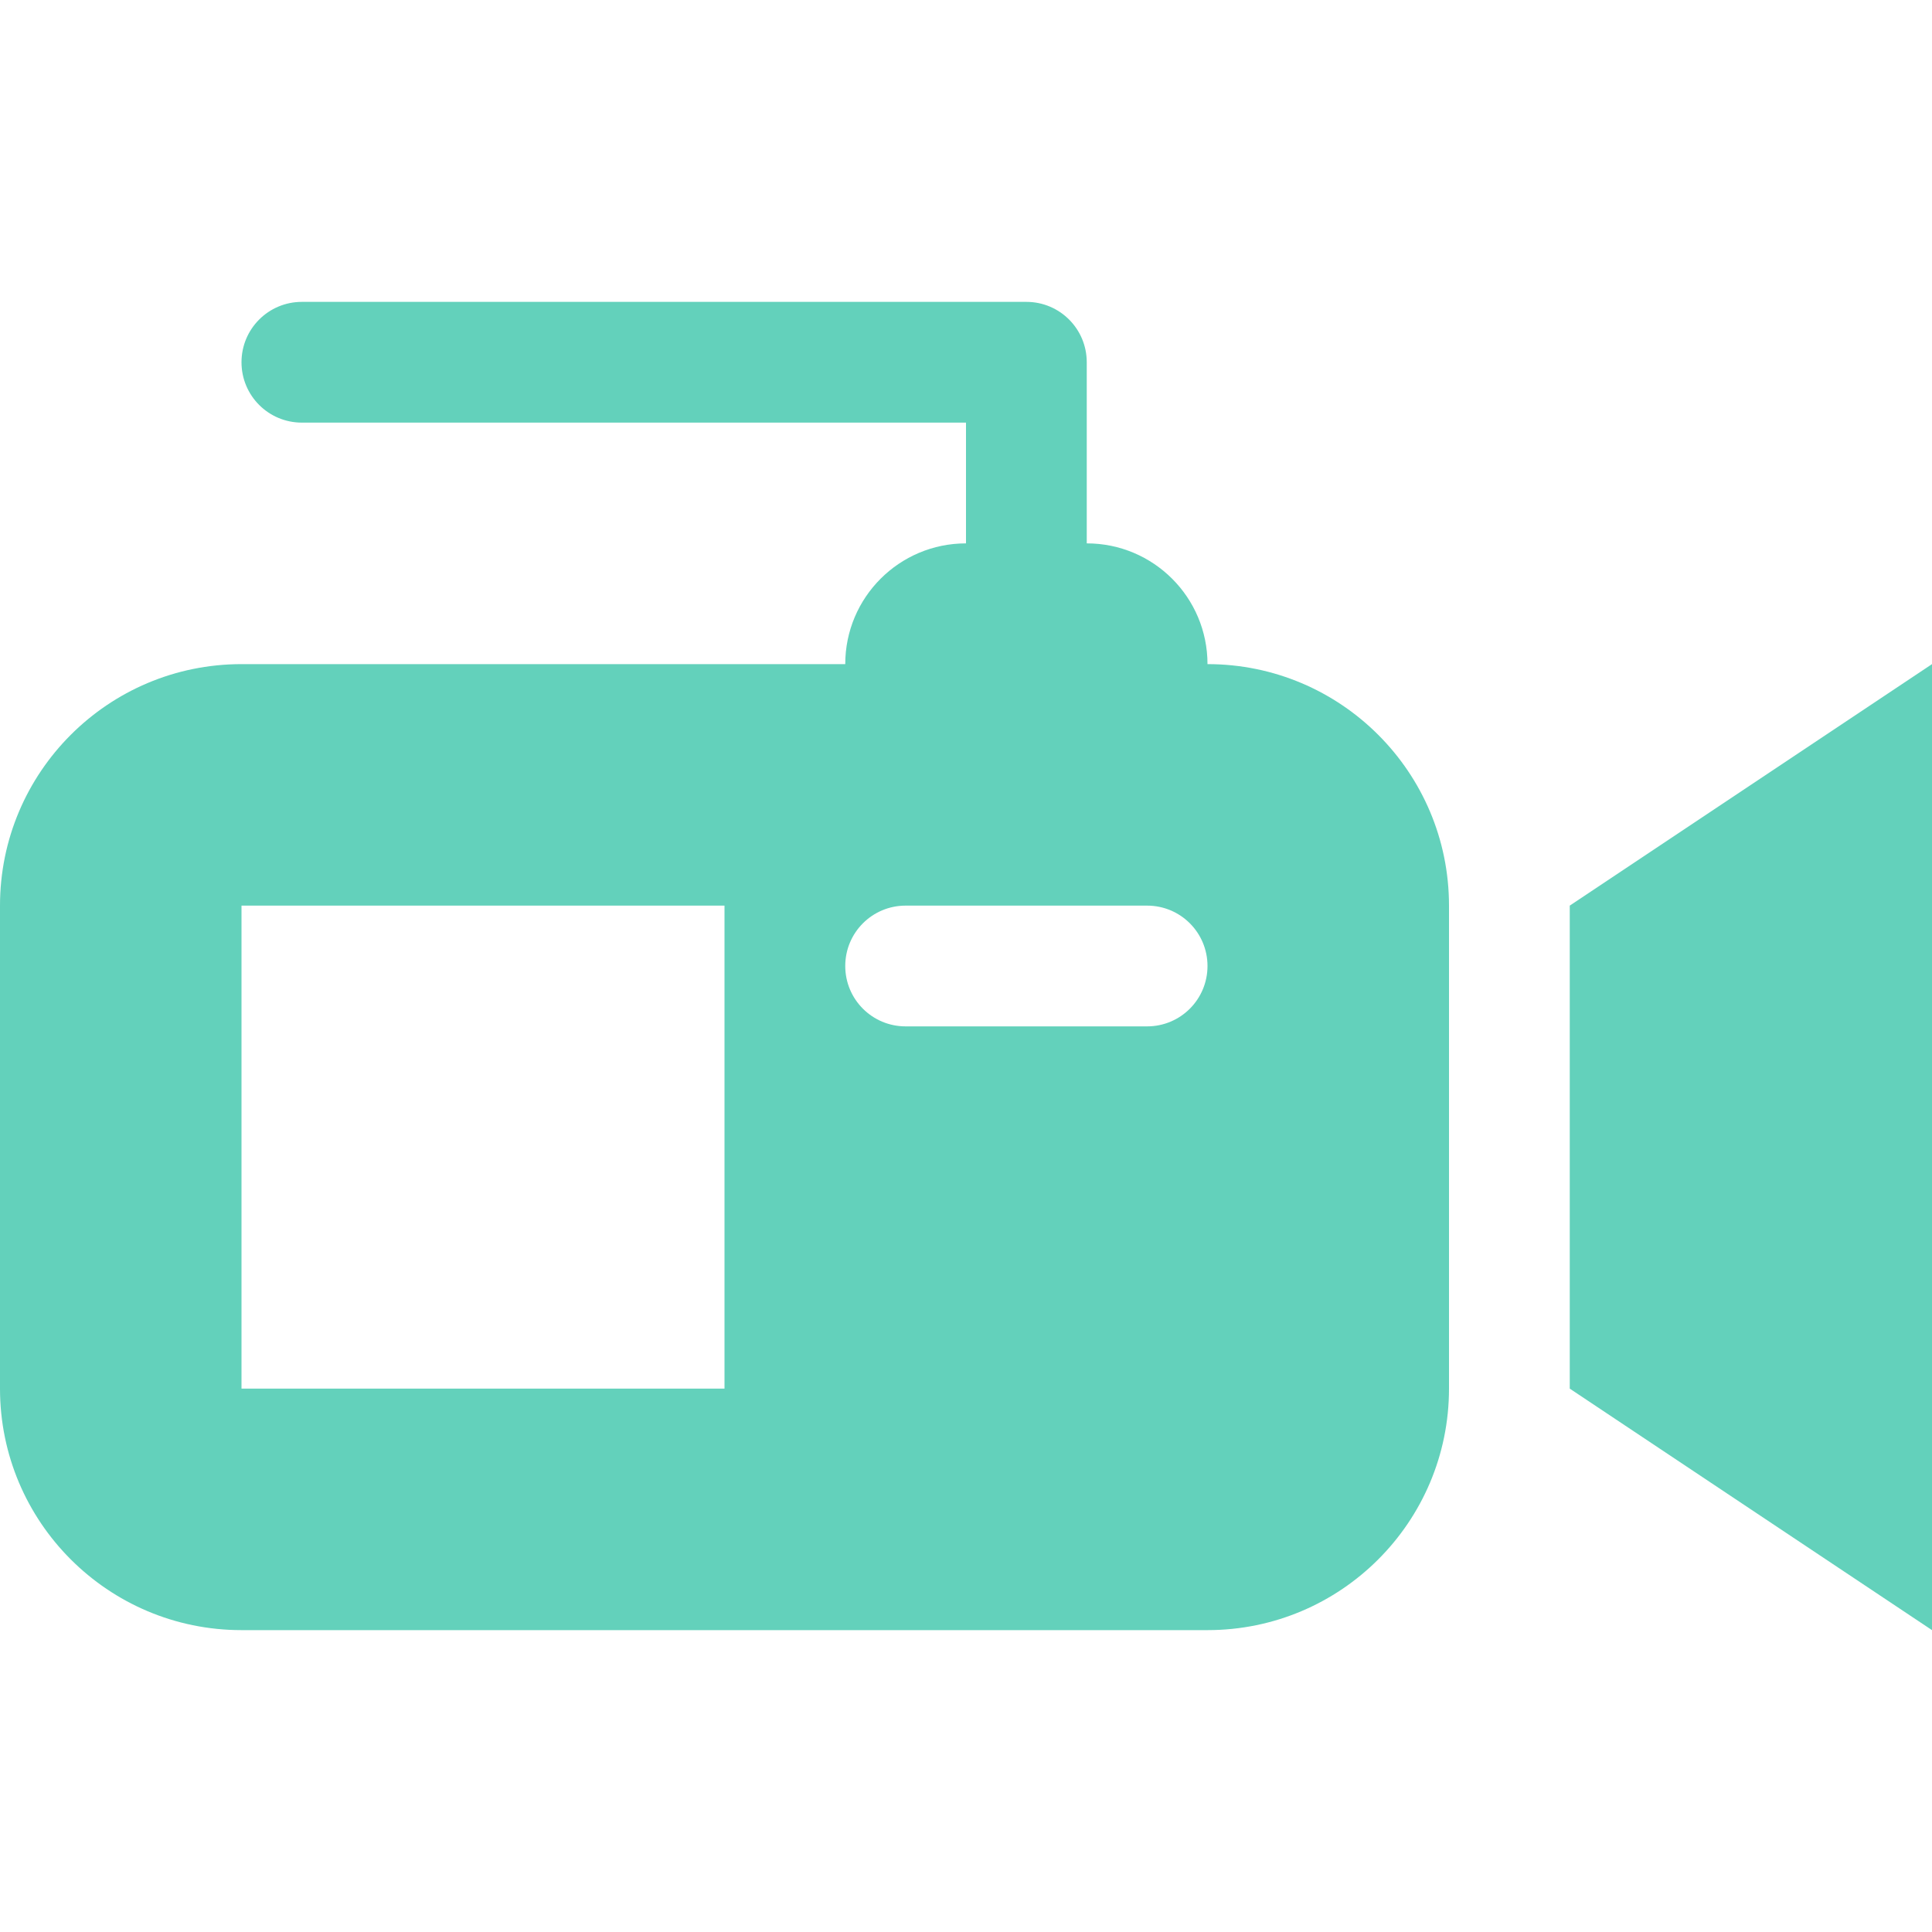
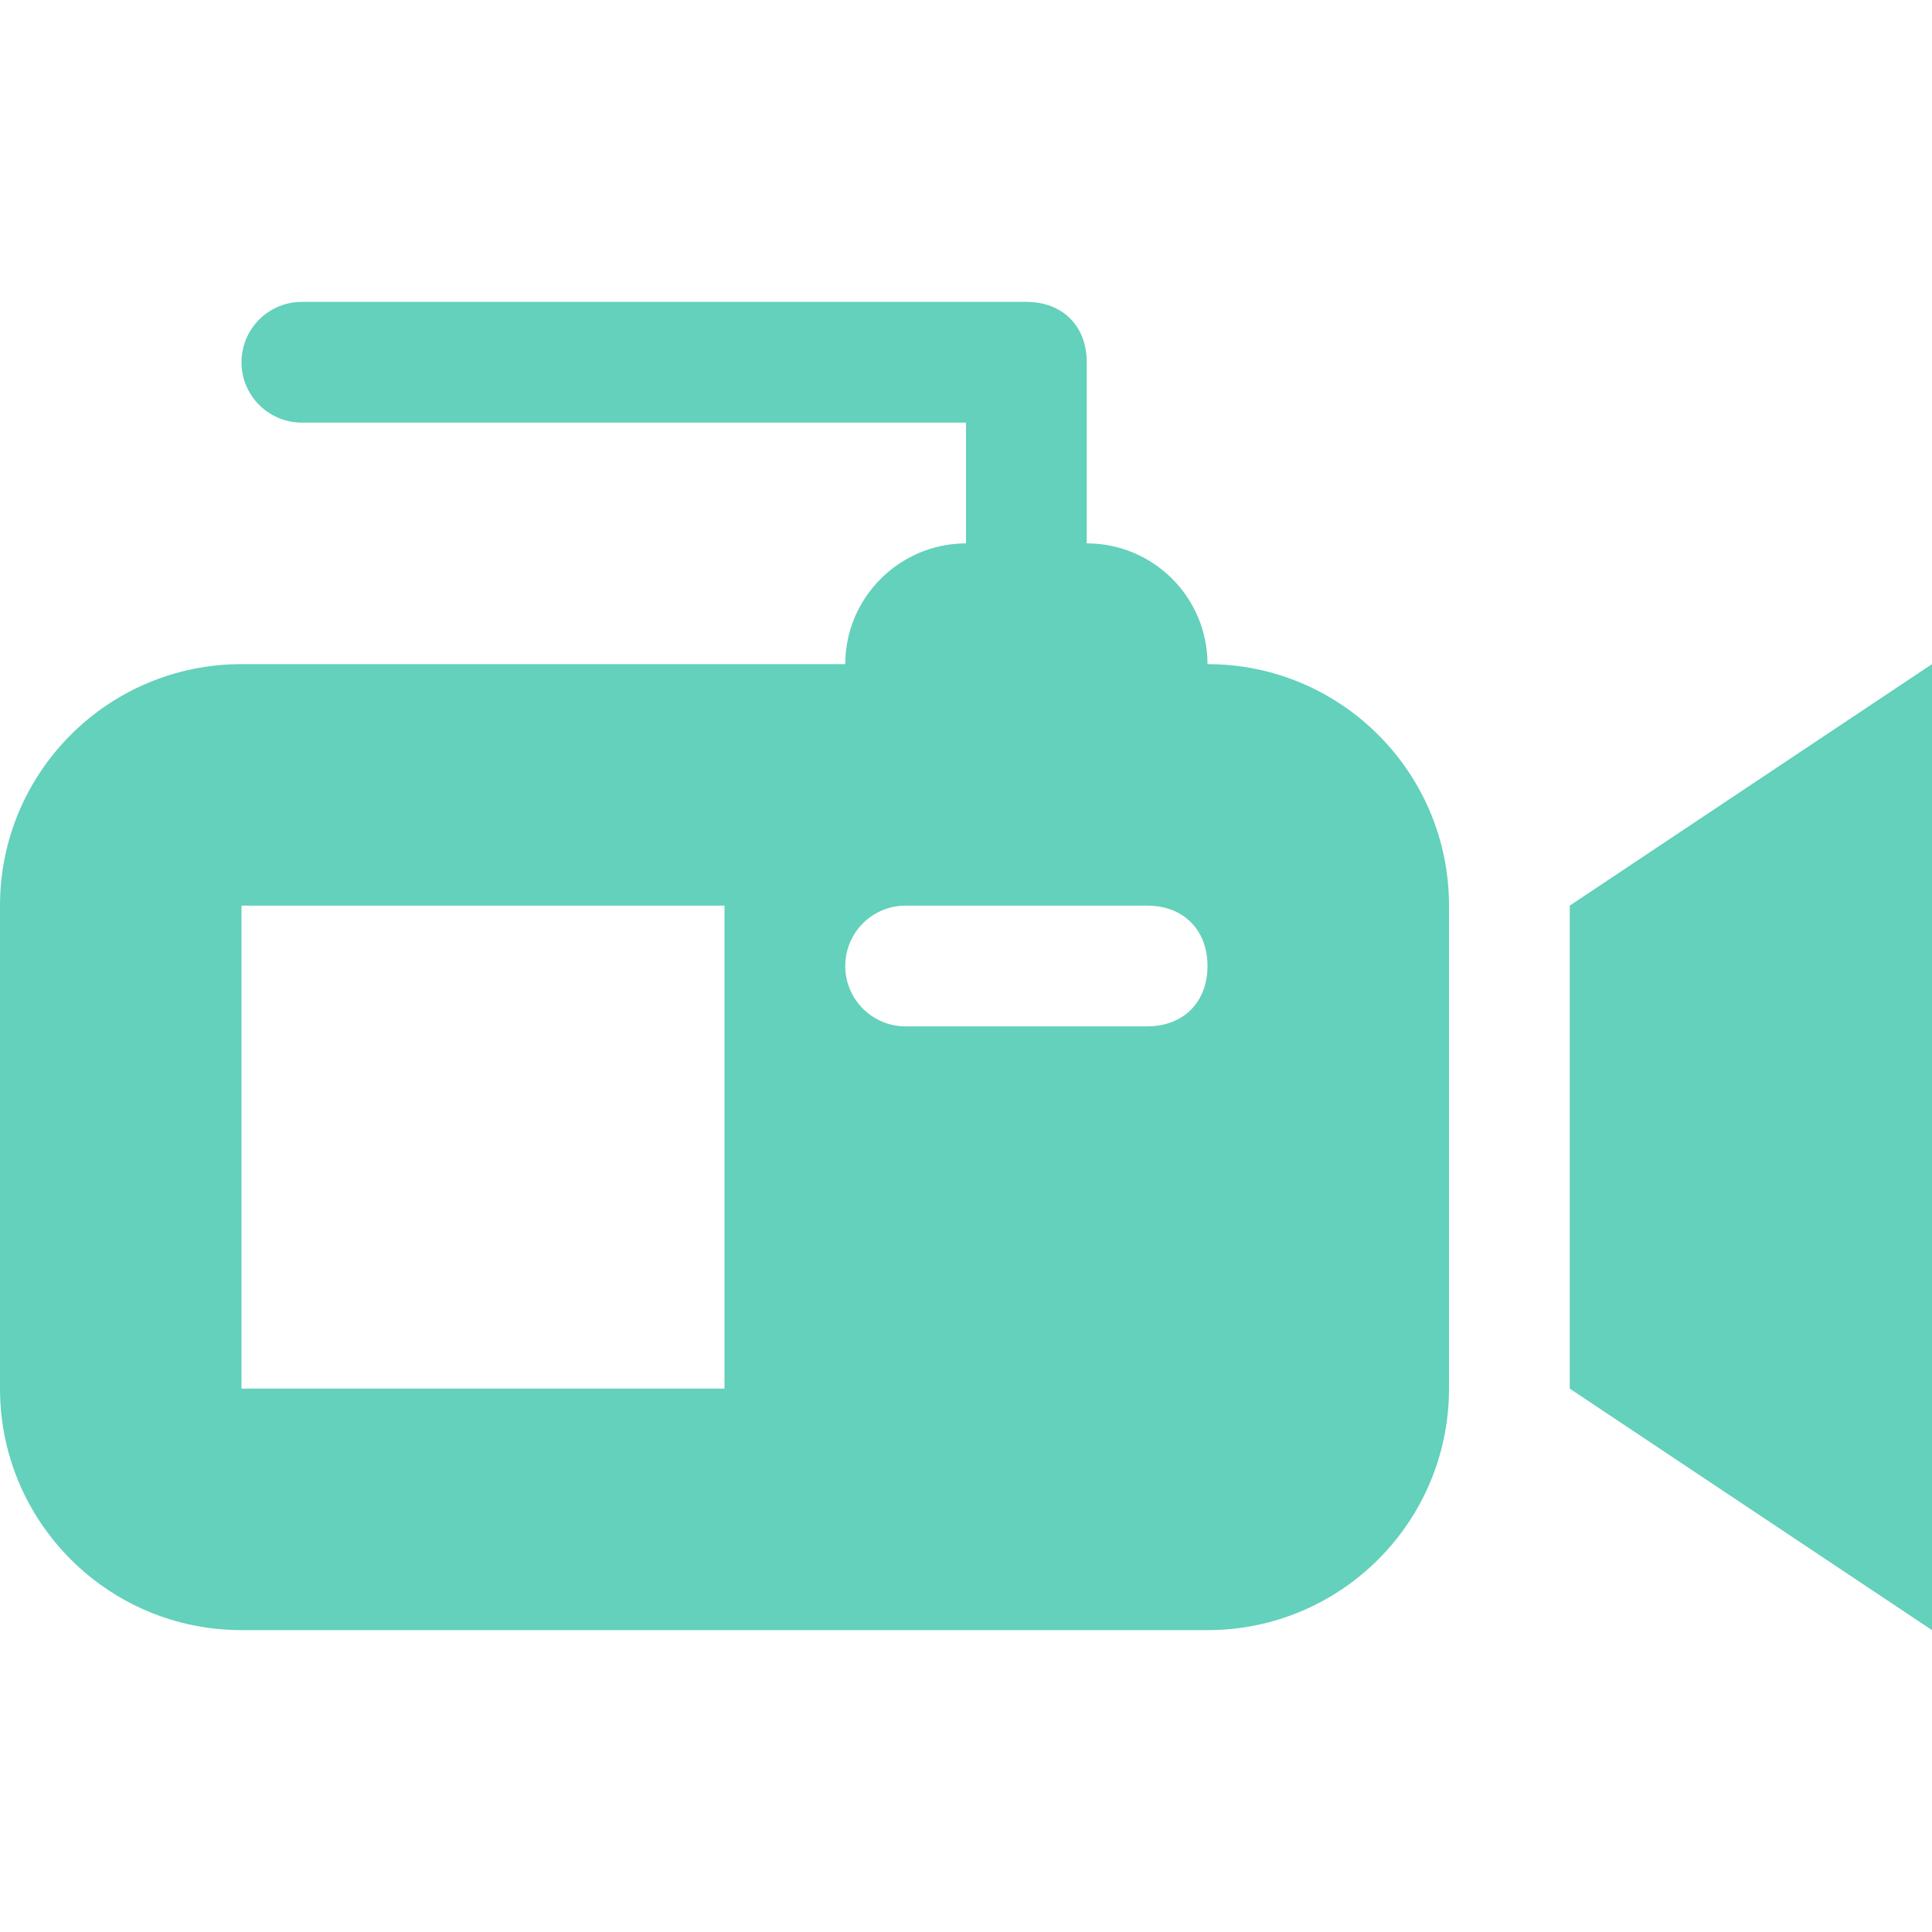
- <svg xmlns="http://www.w3.org/2000/svg" version="1.1" id="Layer_1" x="0px" y="0px" width="32px" height="32px" viewBox="0 0 32 32" enable-background="new 0 0 32 32" xml:space="preserve">
-   <g transform="translate(0 192)">
-     <path fill="#63d1bb" d="M26-177l6-4v16l-6-4V-177z M24-177v8c0,2.209-1.791,4-4,4H4c-2.209,0-4-1.791-4-4v-8c0-2.209,1.791-4,4-4h10 c0-1.105,0.895-2,2-2v-2H5c-0.553,0-1-0.447-1-1s0.447-1,1-1h12c0.553,0,1,0.447,1,1v3c1.105,0,2,0.895,2,2 C22.209-181,24-179.209,24-177z M12-177H4v8h8V-177z M20-176c0-0.553-0.447-1-1-1h-4c-0.553,0-1,0.447-1,1s0.447,1,1,1h4 C19.553-175,20-175.447,20-176z" />
-   </g>
+ <svg xmlns="http://www.w3.org/2000/svg" width="32" height="32">
+   <path fill="#63d1bb" d="M26 15l6-4v16l-6-4v-8zm-2 0v8a4 4 0 0 1-4 4H4a4 4 0 0 1-4-4v-8a4 4 0 0 1 4-4h10c0-1.1.9-2 2-2V7H5a1 1 0 1 1 0-2h12c.6 0 1 .4 1 1v3a2 2 0 0 1 2 2 4 4 0 0 1 4 4zm-12 0H4v8h8v-8zm8 1c0-.6-.4-1-1-1h-4a1 1 0 1 0 0 2h4c.6 0 1-.4 1-1z" />
</svg>
